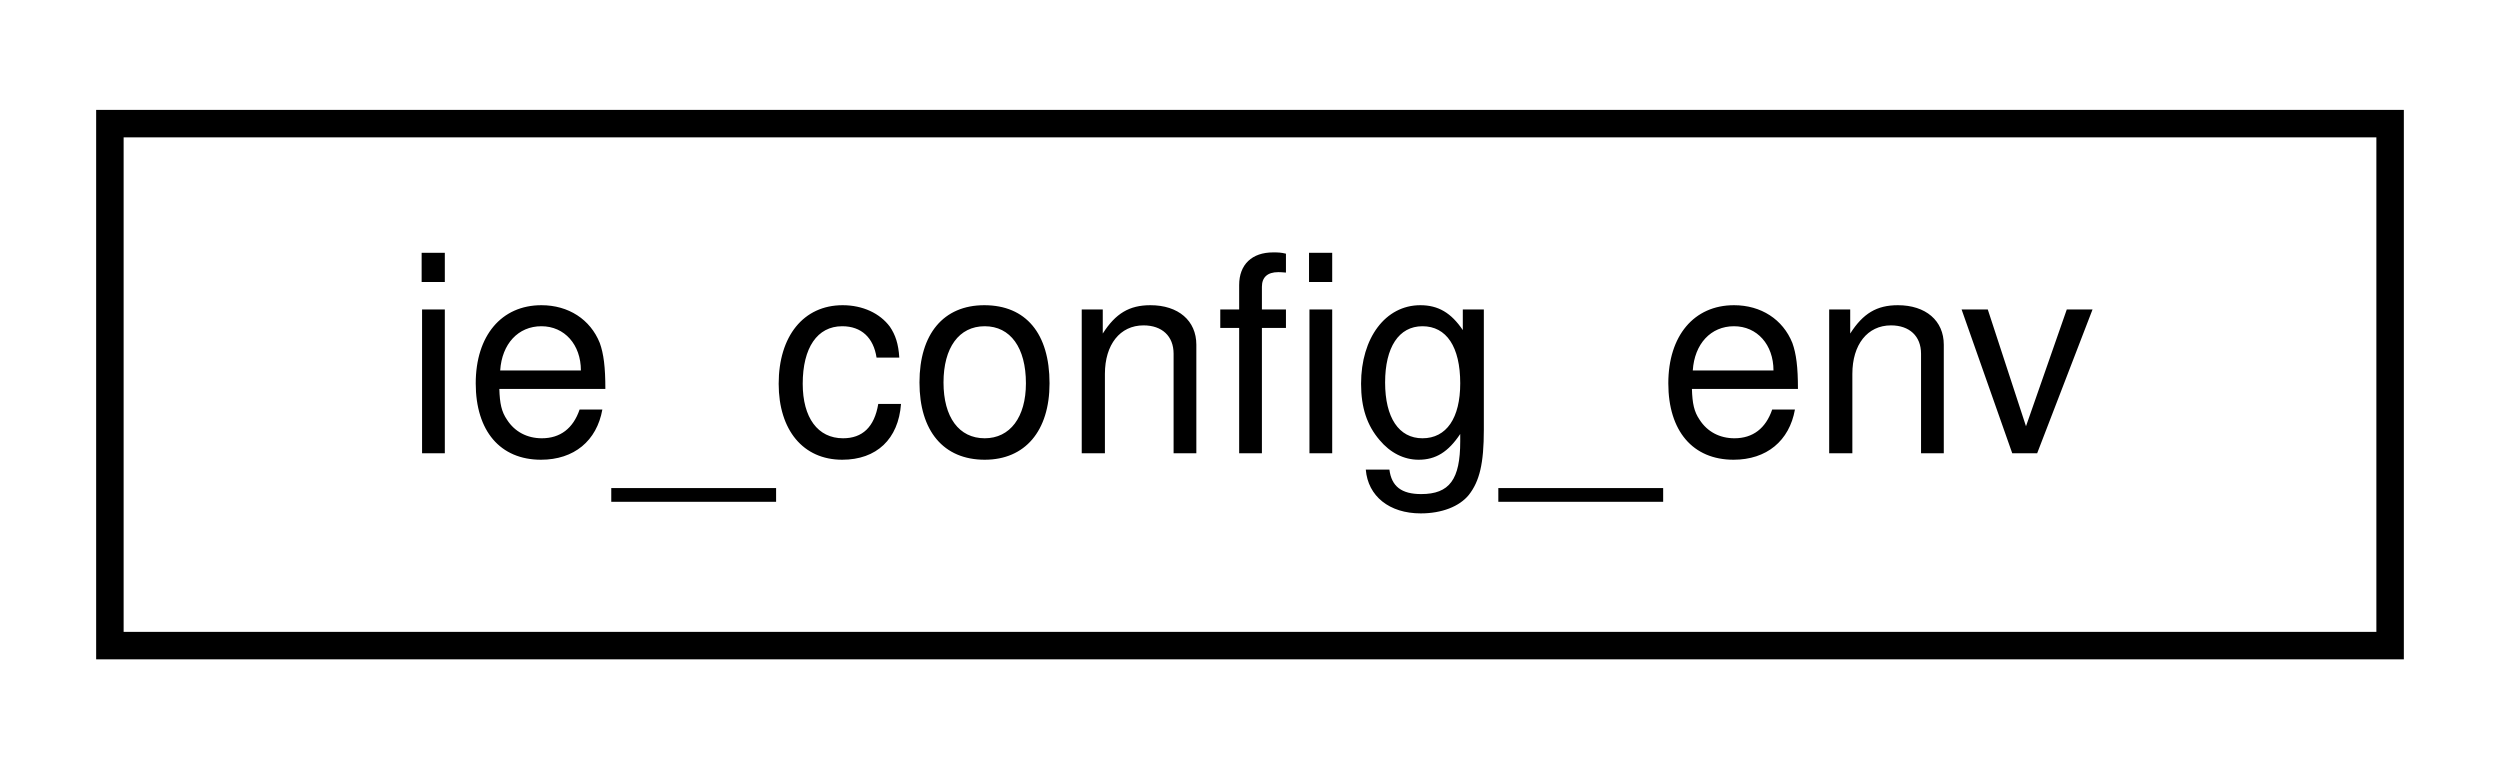
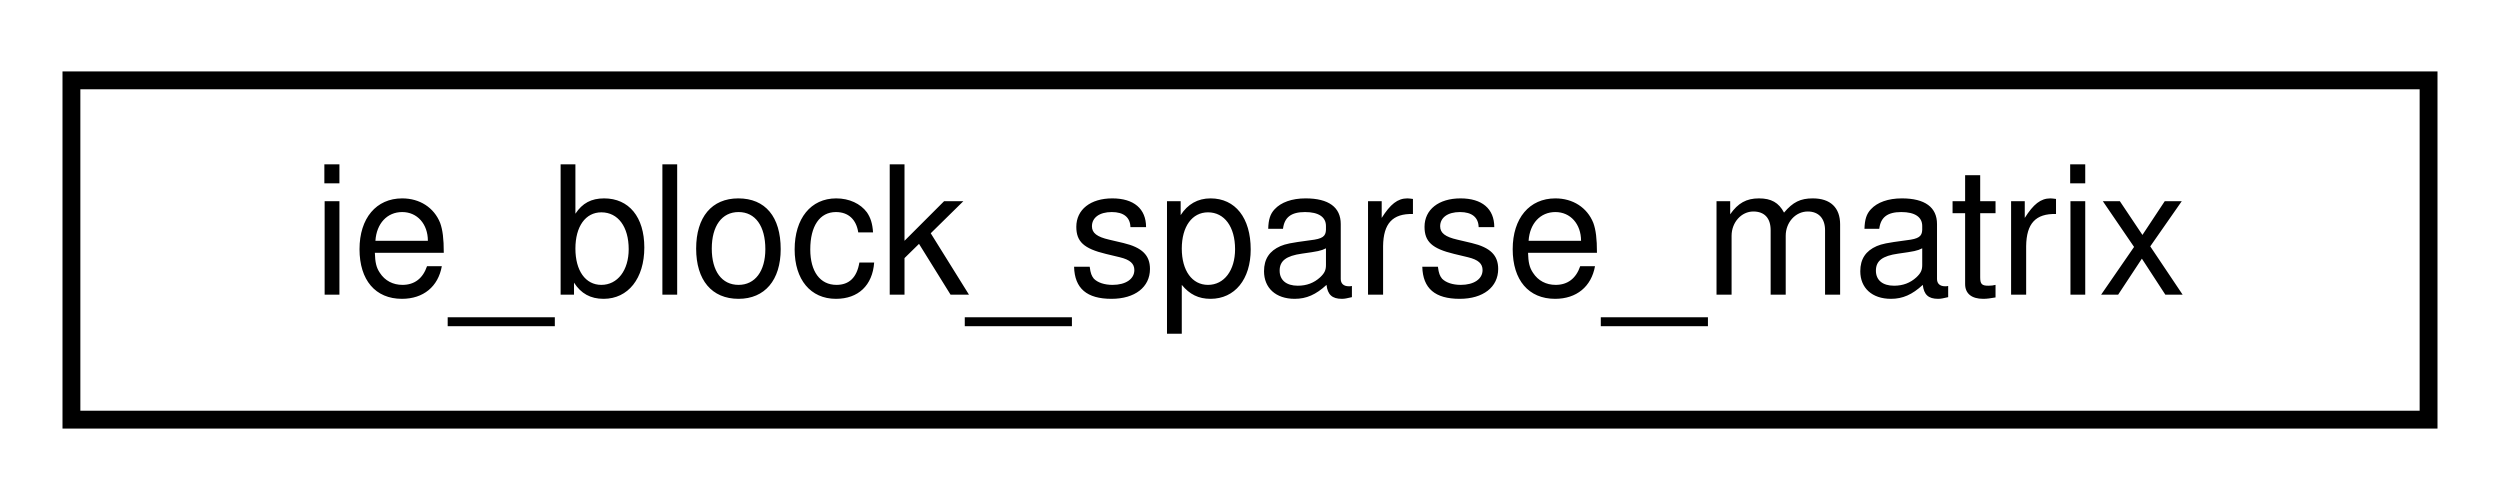
- <svg xmlns="http://www.w3.org/2000/svg" xmlns:xlink="http://www.w3.org/1999/xlink" width="91pt" height="28pt" viewBox="0.00 0.00 91.00 28.00">
+ <svg xmlns="http://www.w3.org/2000/svg" xmlns:xlink="http://www.w3.org/1999/xlink" width="140pt" height="28pt" viewBox="0.00 0.00 140.00 28.00">
  <g id="graph0" class="graph" transform="scale(1 1) rotate(0) translate(4 24)">
    <g id="node1" class="node">
      <g id="a_node1">
-         <a xlink:href="structie__config__env.html" target="_top" xlink:title=" ">
-           <polygon fill="none" stroke="black" points="0,-0.5 0,-19.5 83,-19.5 83,-0.5 0,-0.5" />
-           <text text-anchor="middle" x="41.5" y="-7.5" font-family="Helvetica,sans-Serif" font-size="10.00">ie_config_env</text>
+         <a xlink:href="structie__block__sparse__matrix.html" target="_top" xlink:title="In-memory representation of a block-sparse matrix.">
+           <polygon fill="none" stroke="black" points="0,-0.5 0,-19.5 132,-19.5 132,-0.5 0,-0.5" />
+           <text text-anchor="middle" x="66" y="-7.5" font-family="Helvetica,sans-Serif" font-size="10.00">ie_block_sparse_matrix</text>
        </a>
      </g>
    </g>
  </g>
</svg>
